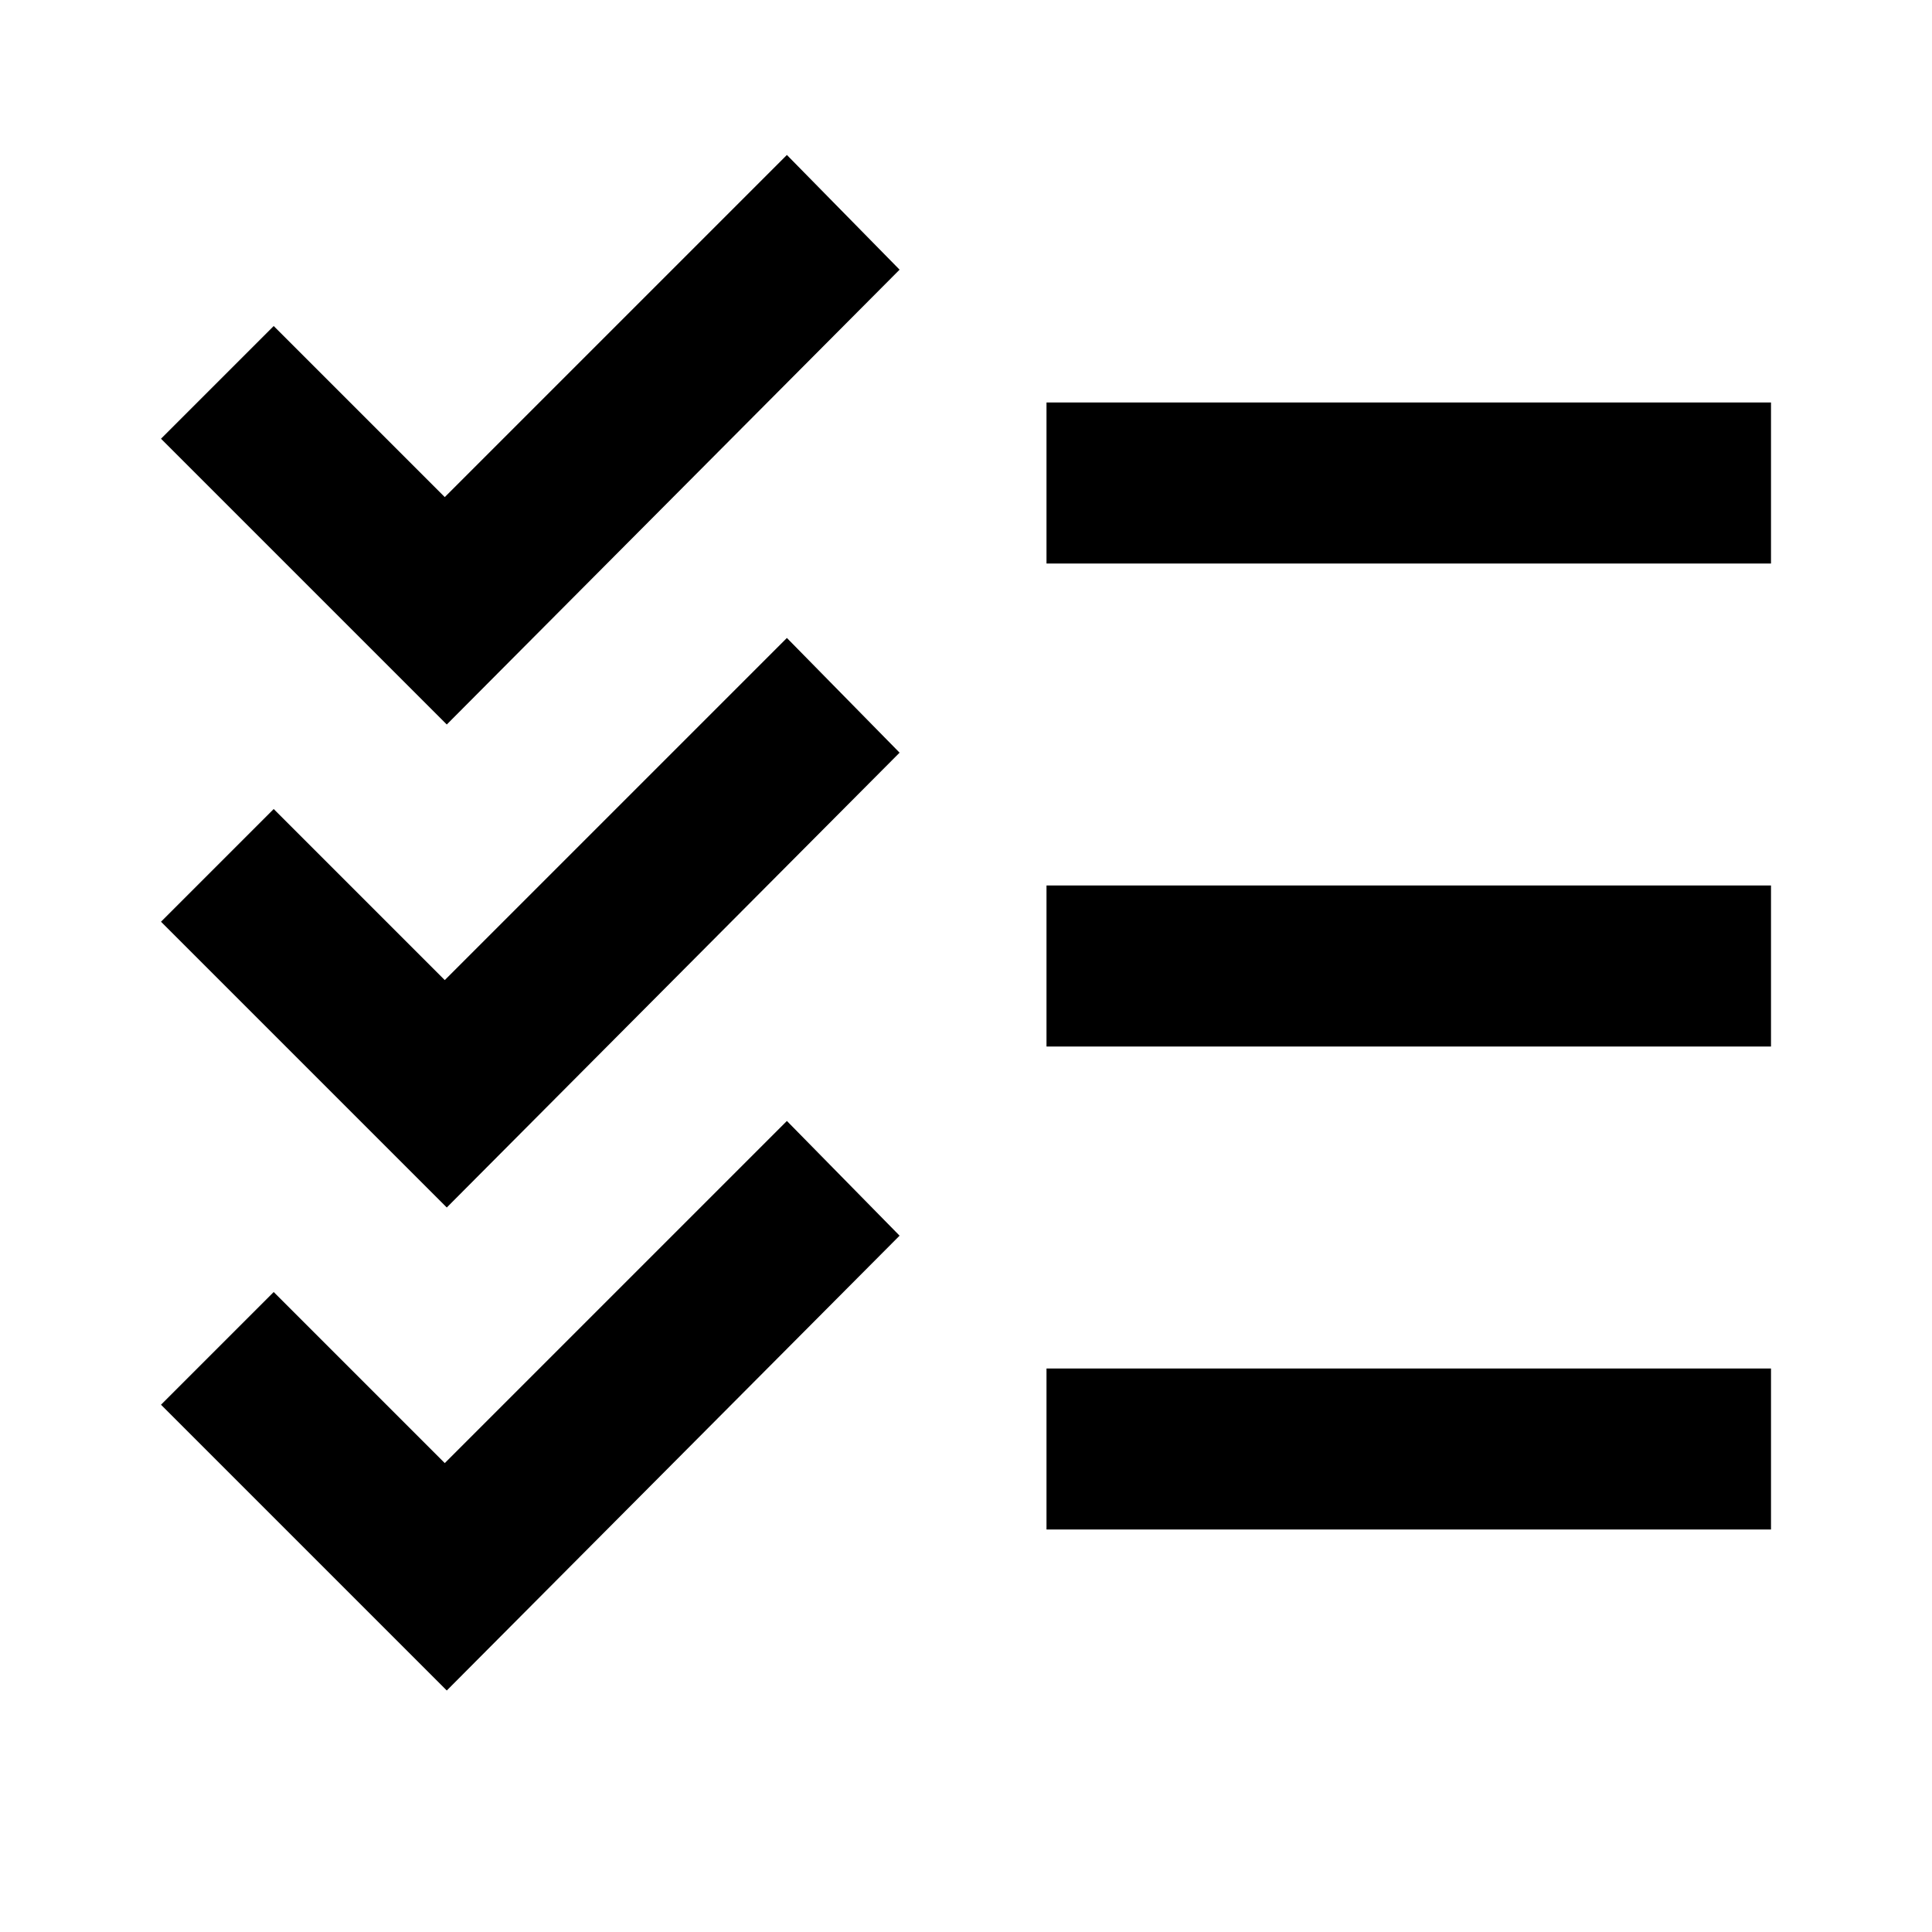
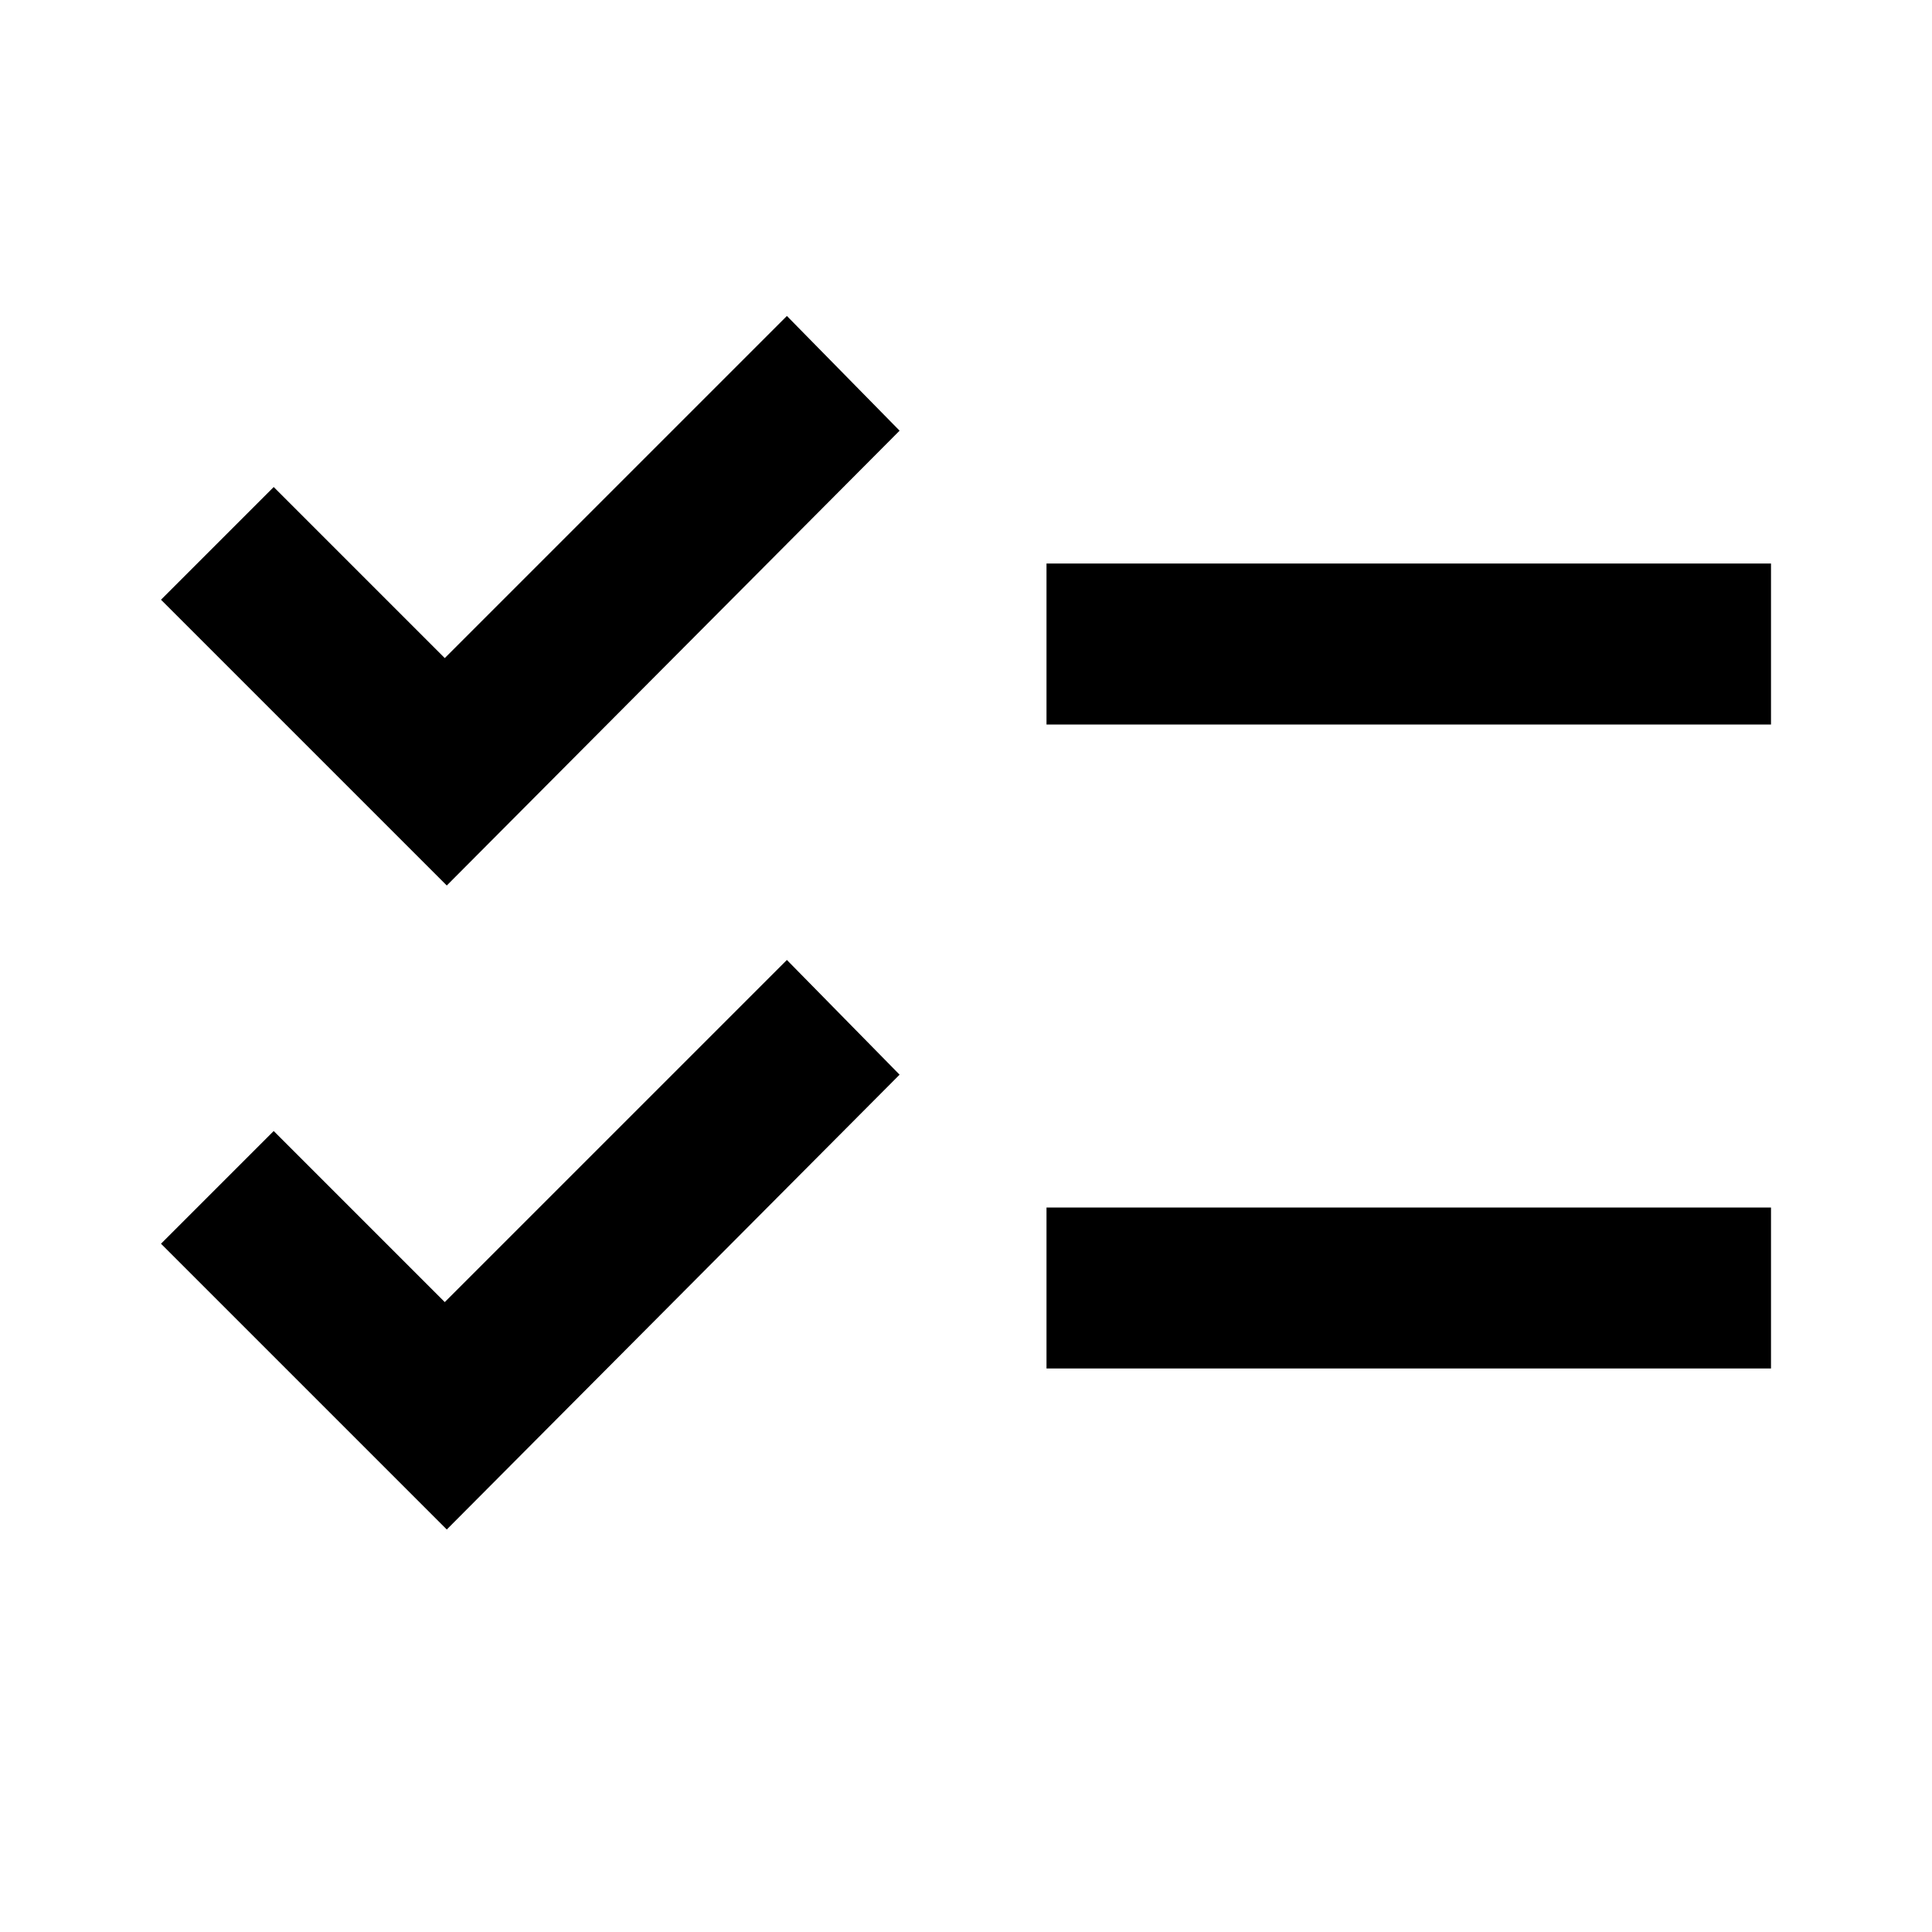
<svg xmlns="http://www.w3.org/2000/svg" width="24" height="24" viewBox="0 0 24 24" fill="none">
  <mask id="mask0_592_44" style="mask-type:alpha" maskUnits="userSpaceOnUse" x="0" y="0" width="24" height="24">
    <rect width="24" height="24" fill="#D9D9D9" />
  </mask>
  <g mask="url(#mask0_592_44)">
-     <path d="M5.55 15L2 11.45L3.4 10.05L5.525 12.175L9.775 7.925L11.175 9.35L5.55 15ZM5.55 9L2 5.45L3.4 4.05L5.525 6.175L9.775 1.925L11.175 3.35L5.55 9ZM13 13V11H22V13H13ZM13 7V5H22V7H13Z" fill="black" />
-     <path d="M13 19V17H22V19H13Z" fill="black" />
-     <path d="M5.55 21L2 17.45L3.4 16.05L5.525 18.175L9.775 13.925L11.175 15.35L5.55 21Z" fill="black" />
+     <path d="M5.55 19L2 15.45L3.4 14.05L5.525 16.175L9.775 11.925L11.175 13.35L5.55 19ZM5.55 11L2 7.45L3.4 6.05L5.525 8.175L9.775 3.925L11.175 5.35L5.55 11ZM13 17V15H22V17H13ZM13 9V7H22V9H13Z" fill="black" />
  </g>
</svg>
